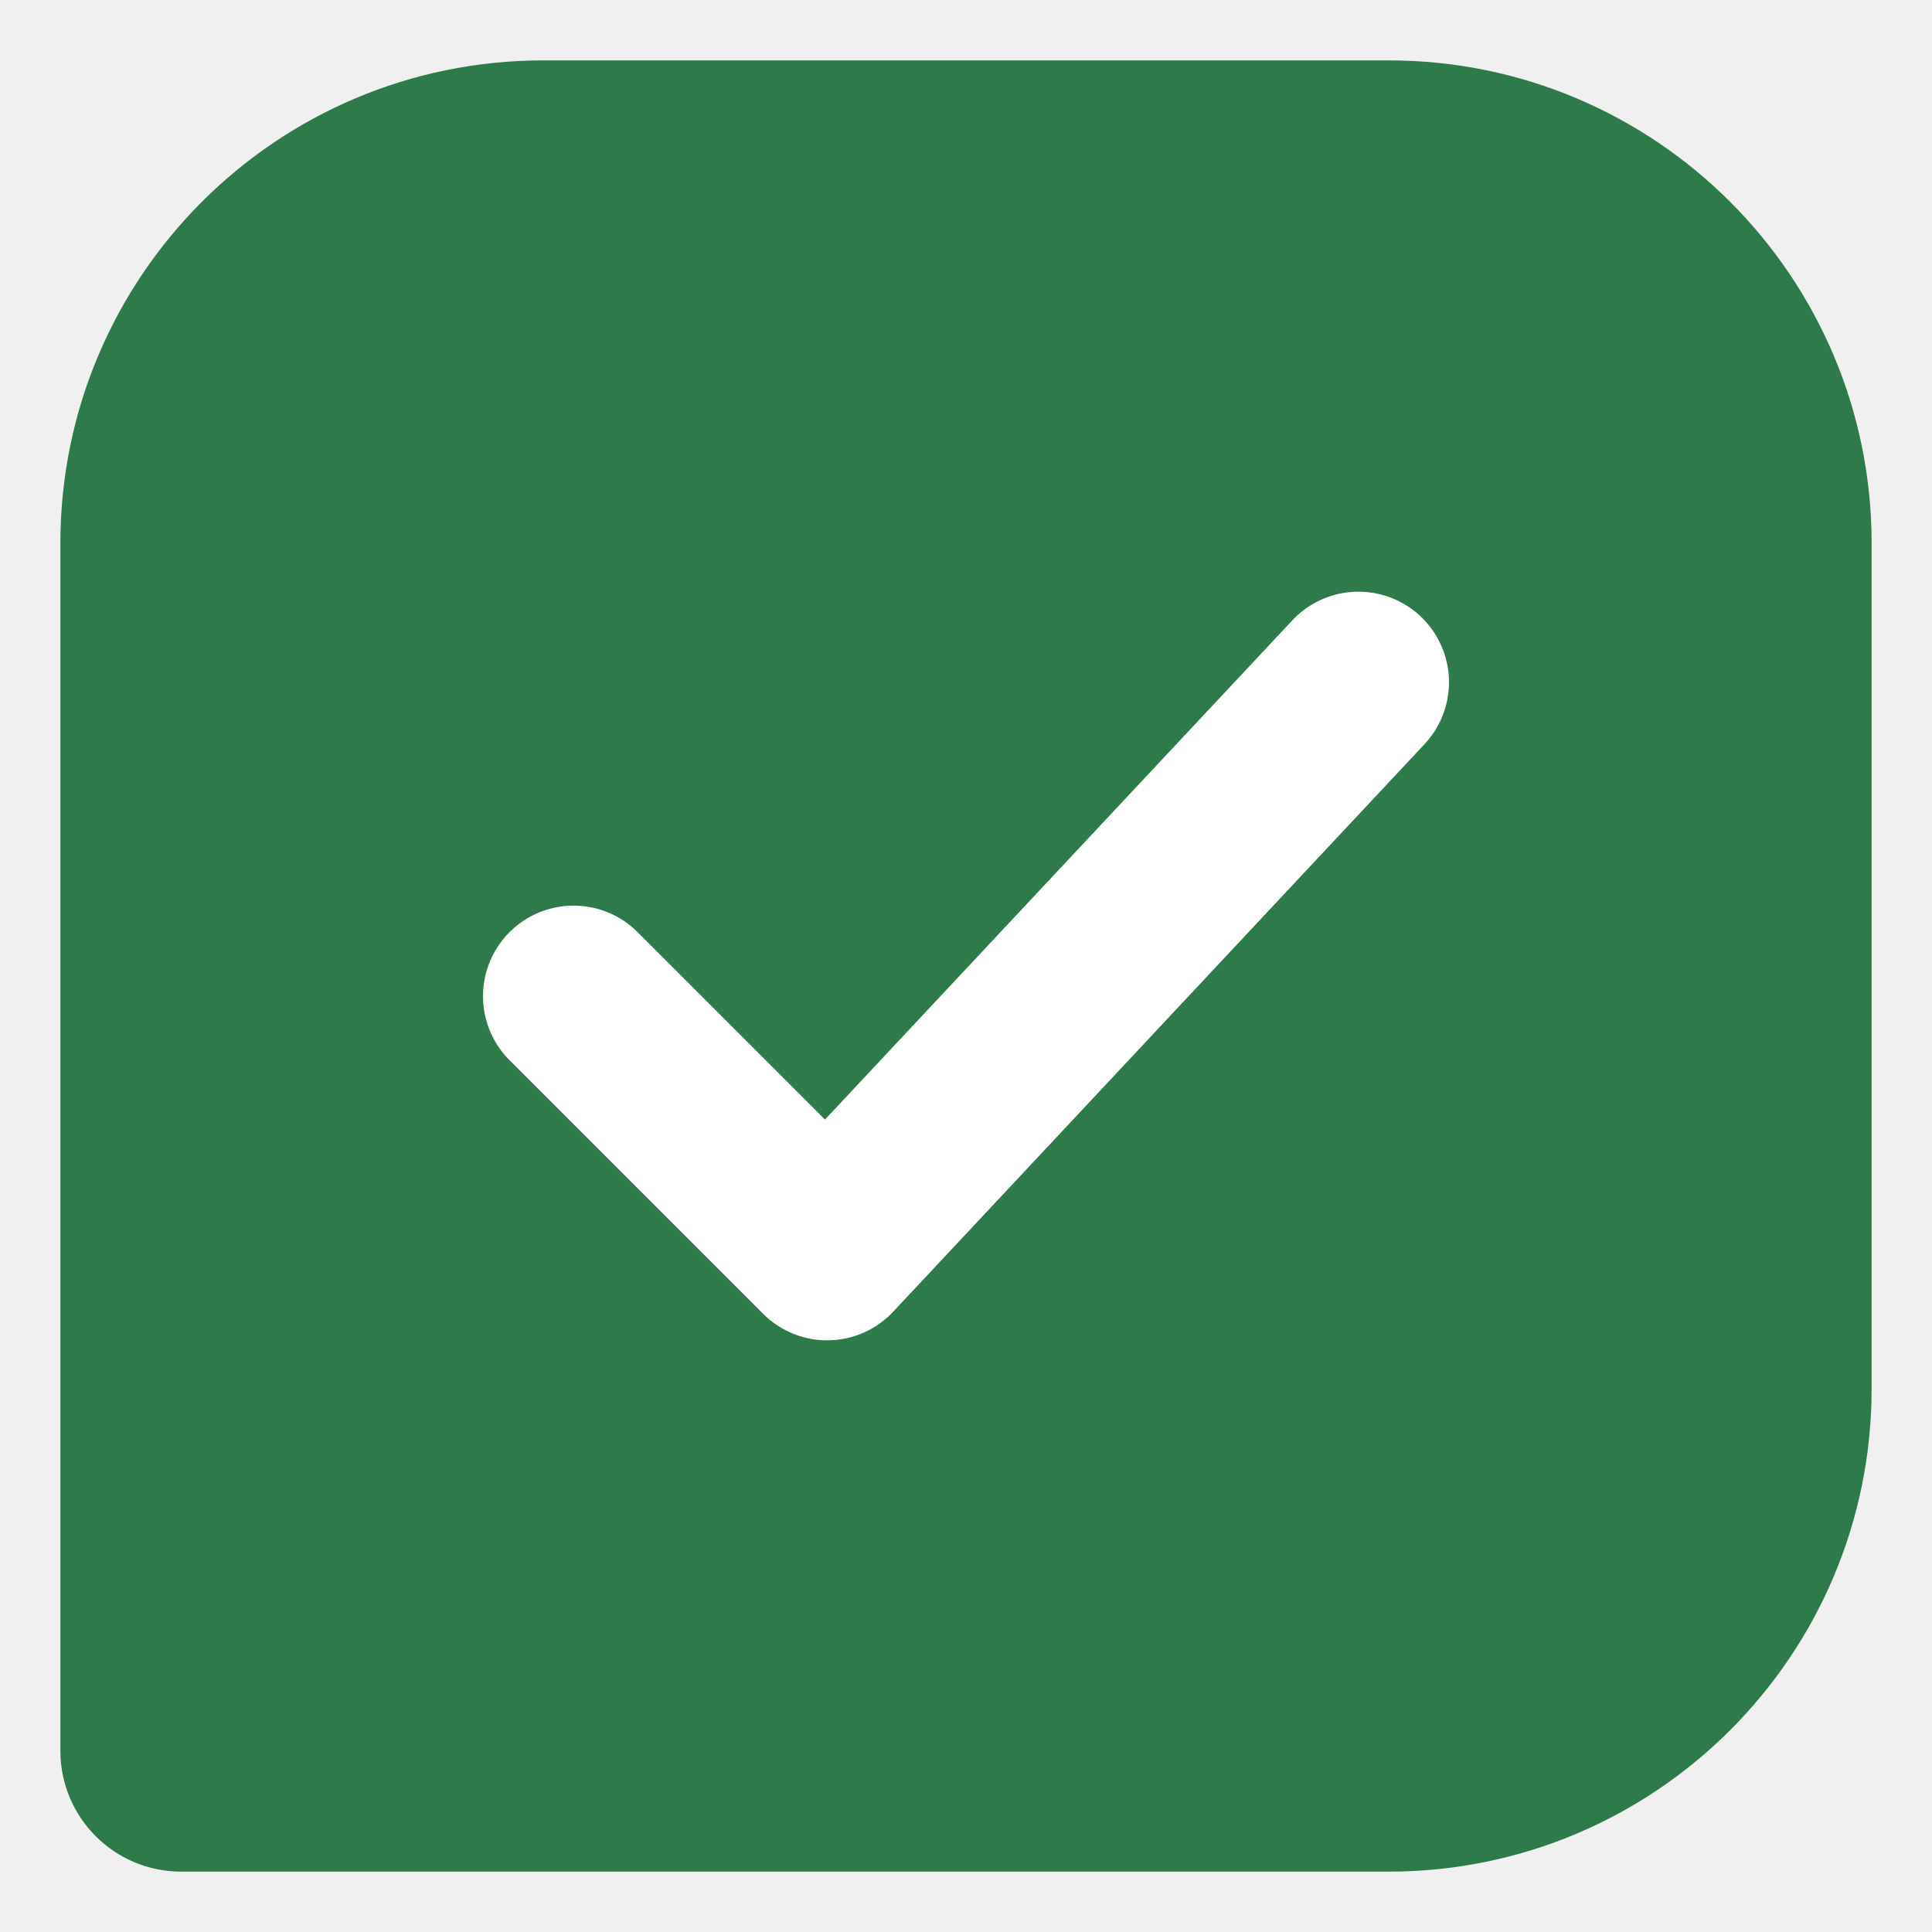
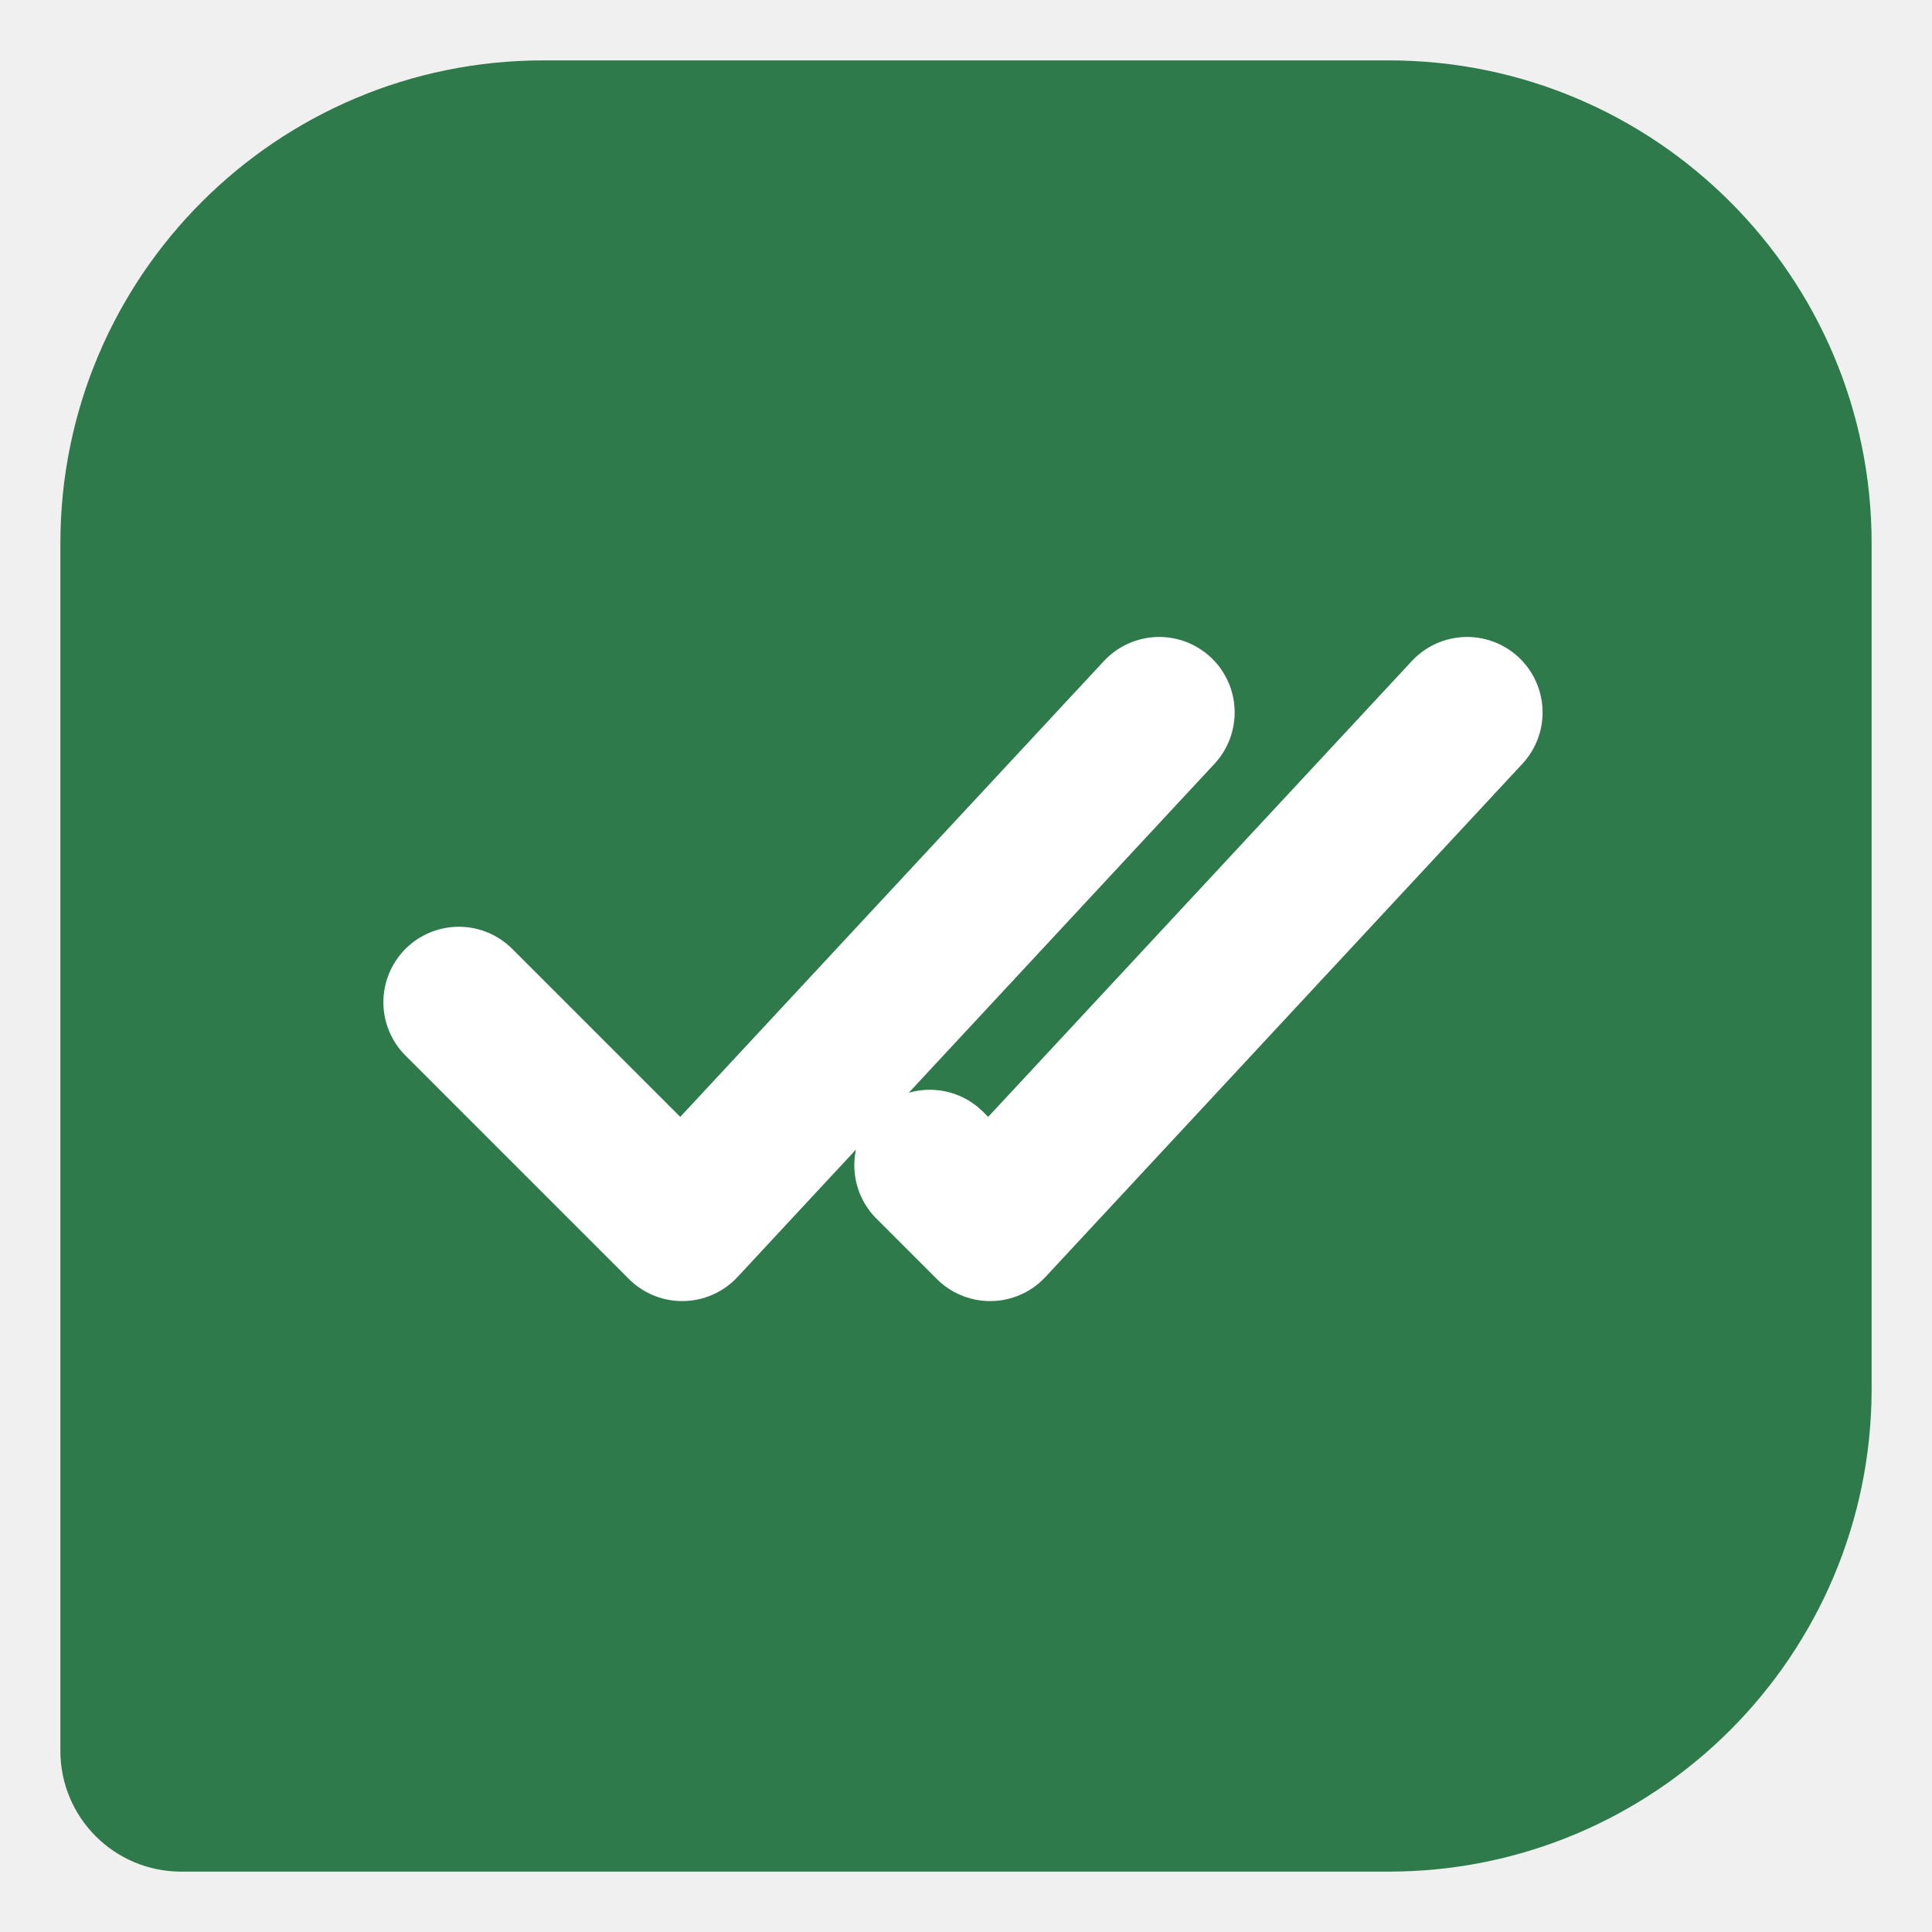
<svg xmlns="http://www.w3.org/2000/svg" viewBox="0 0 32 32">
  <path d="M9 1h14a8 8 0 0 1 8 8v14a8 8 0 0 1-8 8H3a2 2 0 0 1-2-2V9a8 8 0 0 1 8-8z" fill="#2f7a4a" />
-   <path d="M9.5 16.5l4.2 4.2 8.8-9.4" fill="none" stroke="#ffffff" stroke-width="3" stroke-linecap="round" stroke-linejoin="round" />
+   <path d="M7.6 16.6l3.7 3.7 7.9-8.5M15.4 19.3l1 1 7.9-8.5" fill="none" stroke="#ffffff" stroke-width="2.5" stroke-linecap="round" stroke-linejoin="round" />
</svg>
